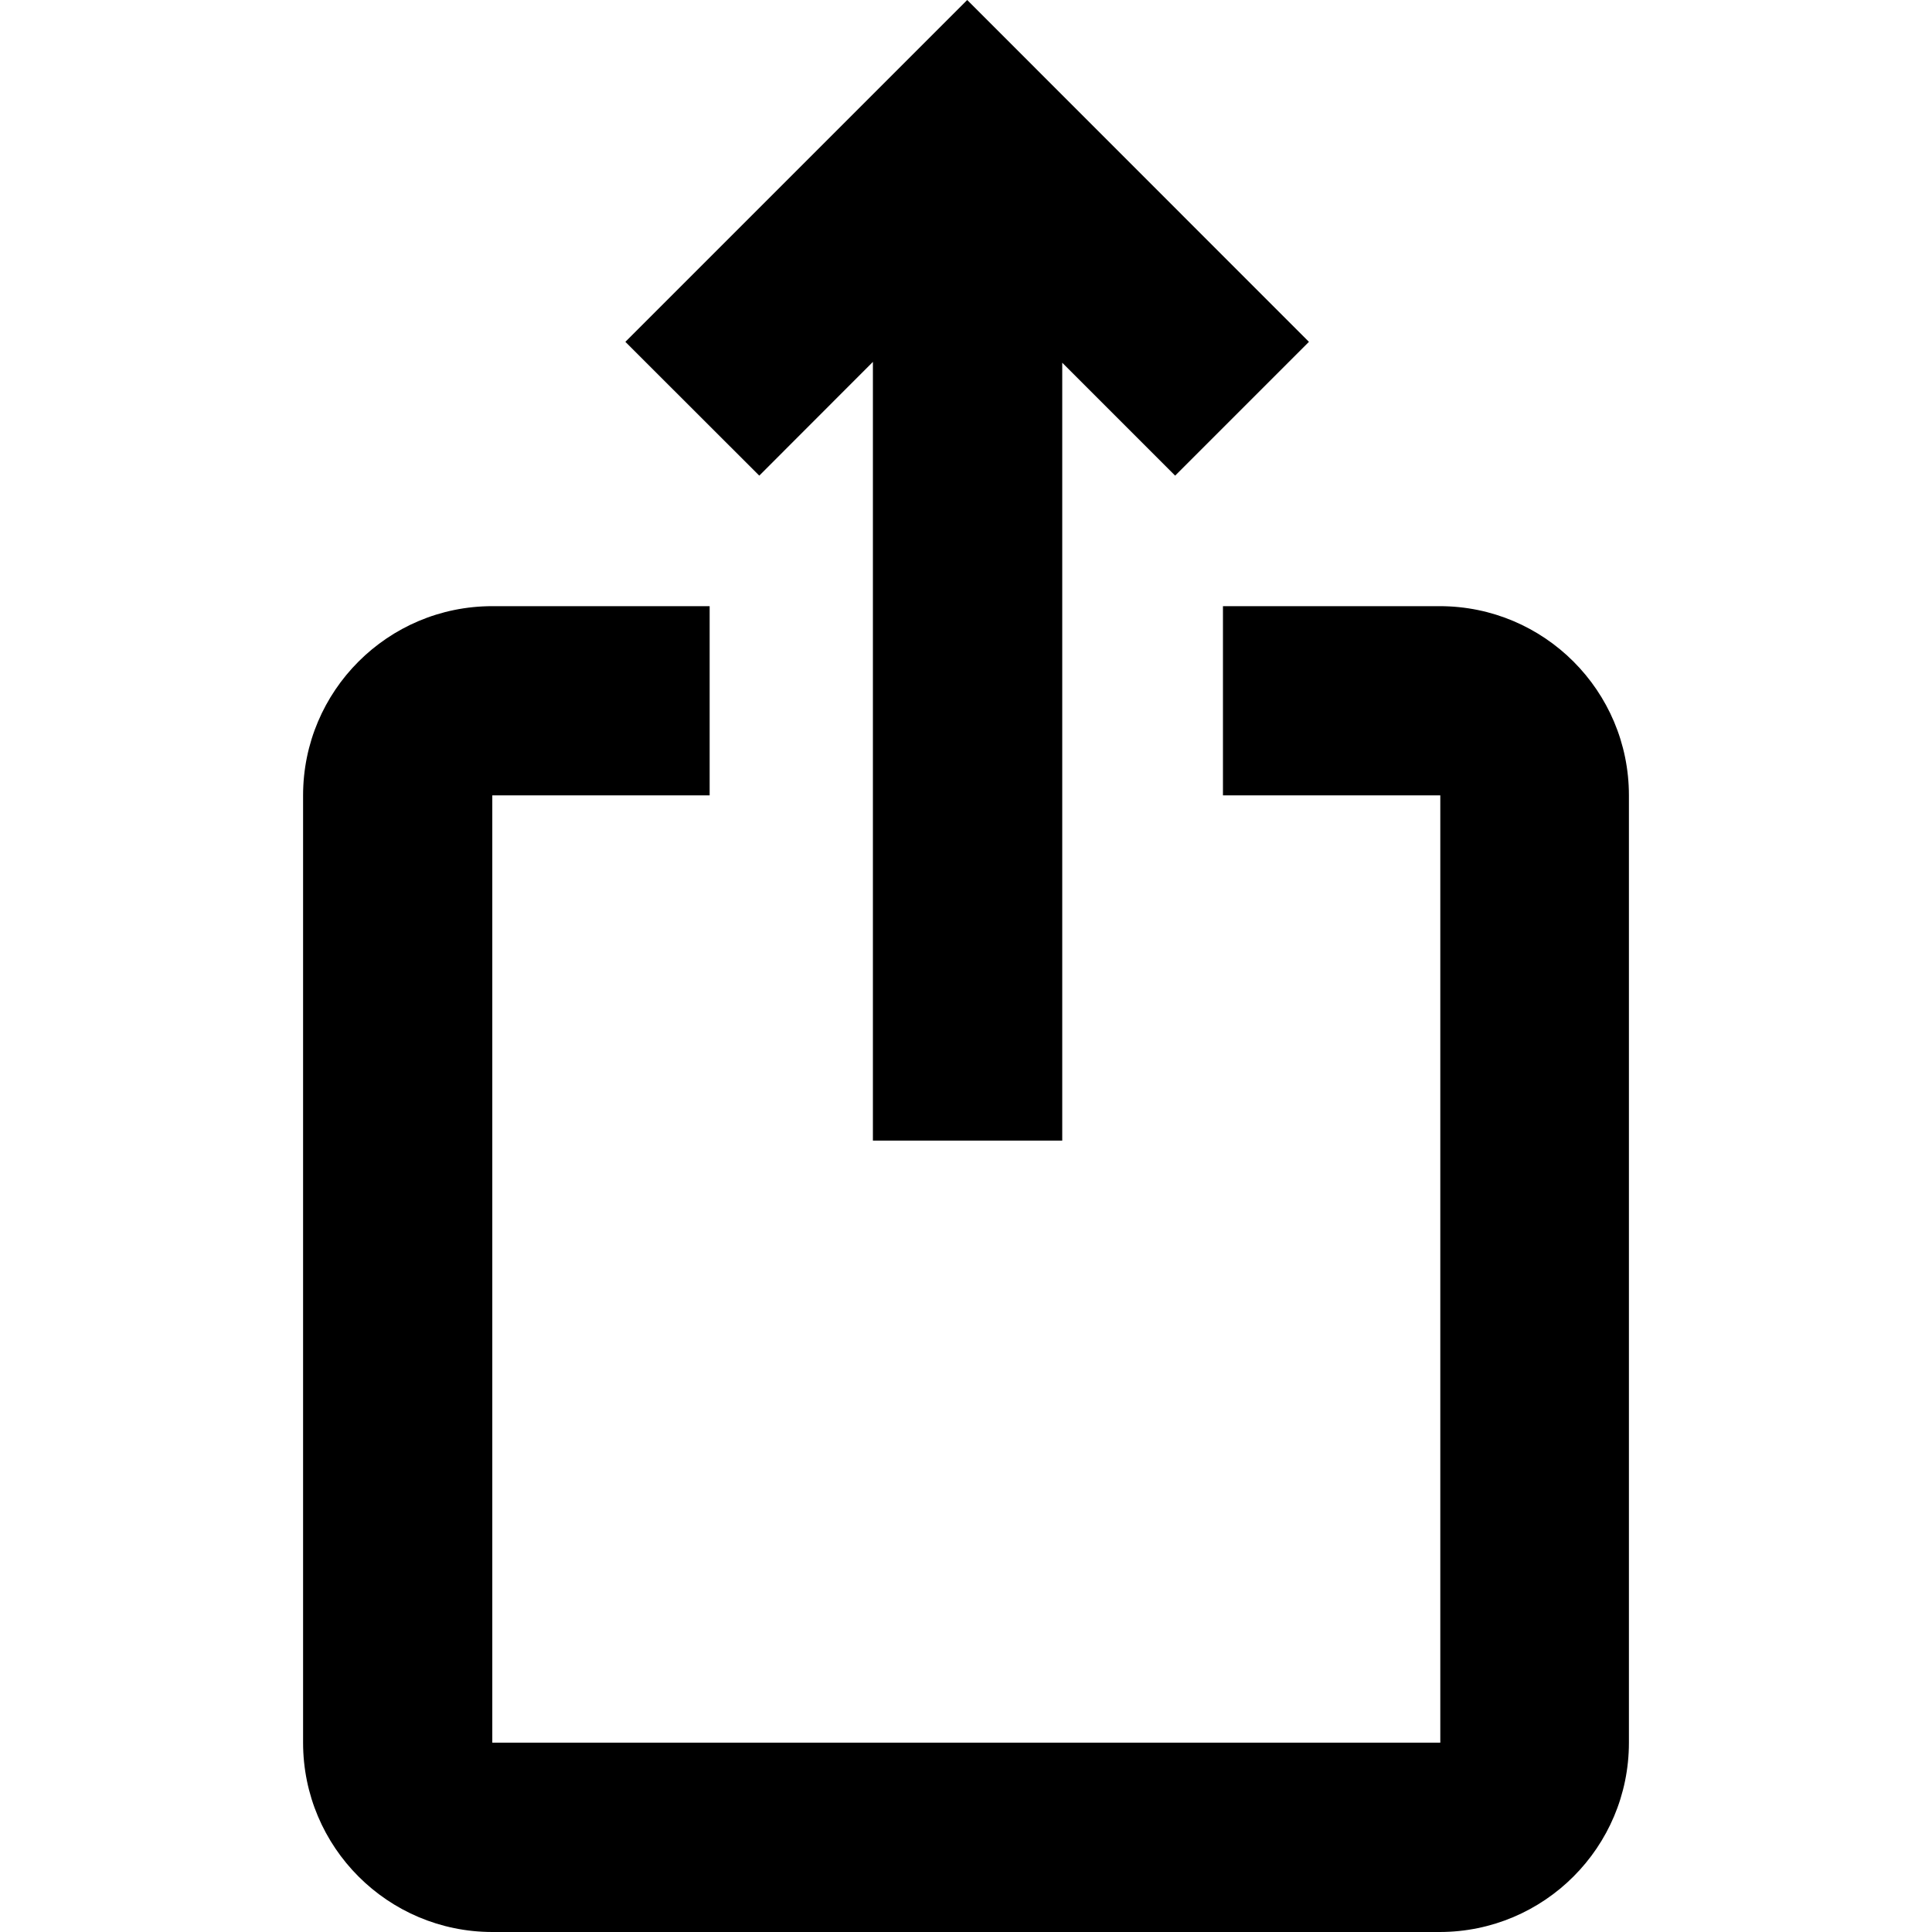
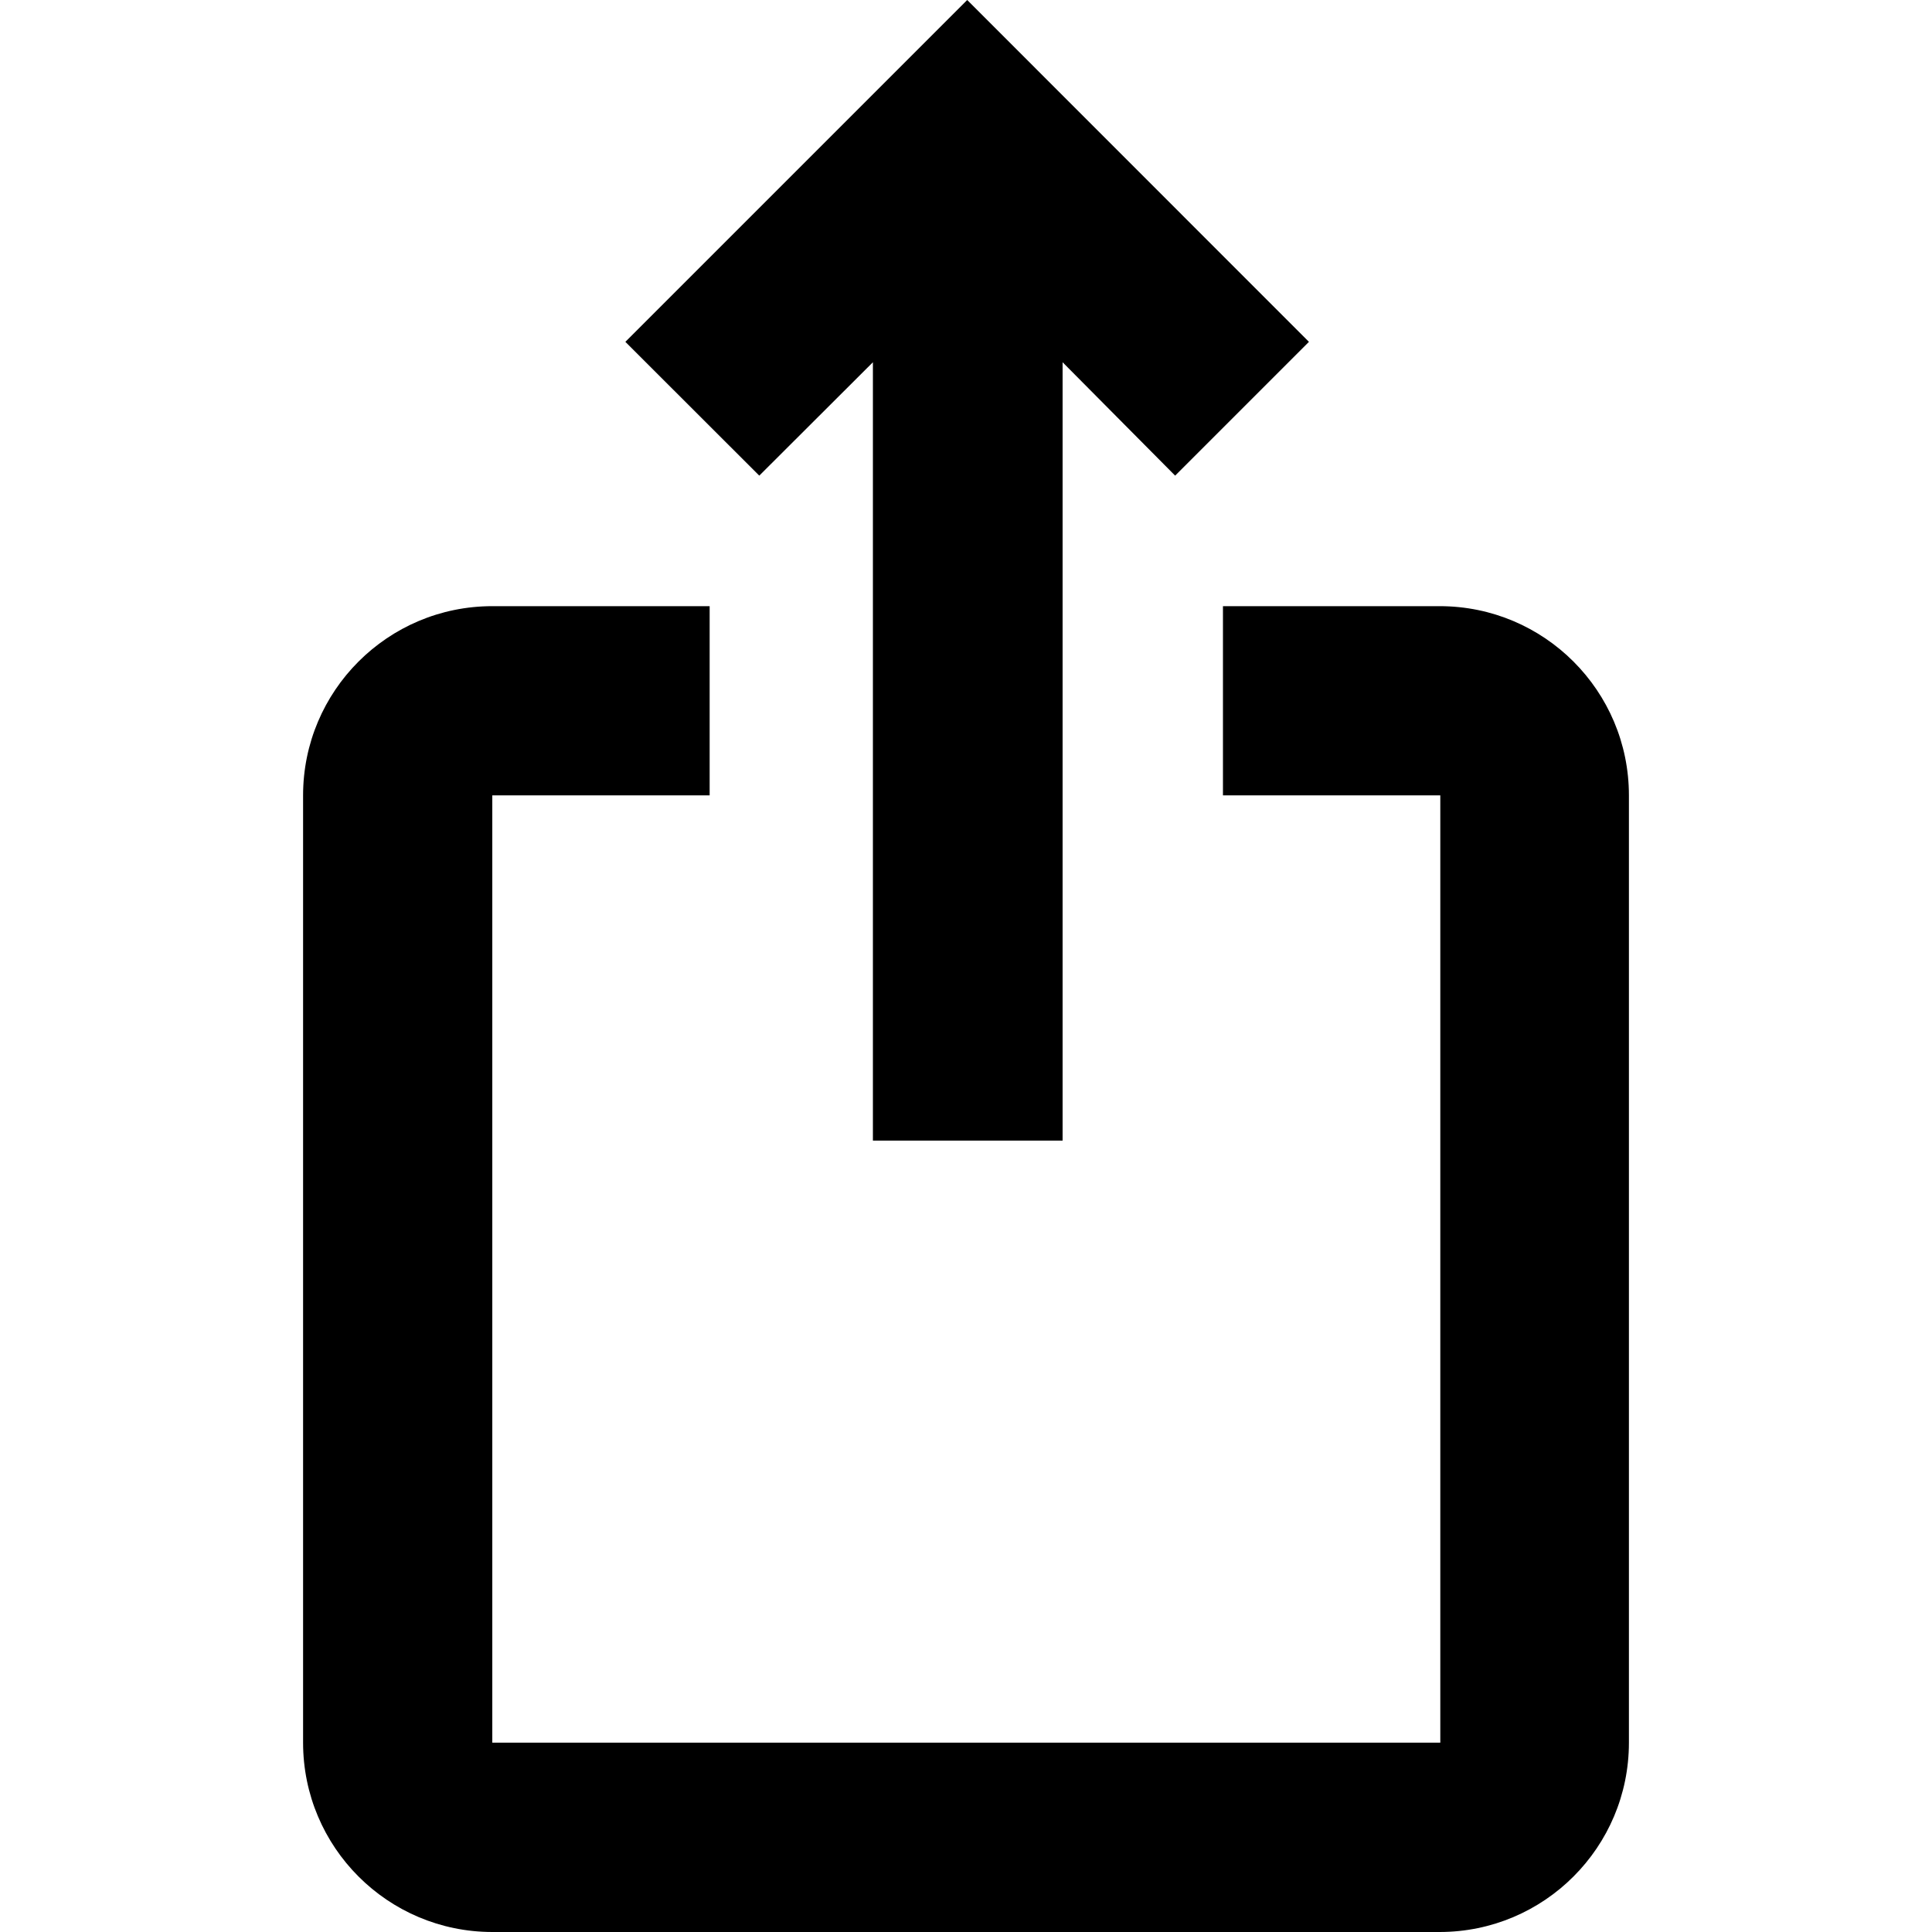
<svg xmlns="http://www.w3.org/2000/svg" id="Layer_1" data-name="Layer 1" viewBox="0 0 16 16">
-   <polygon points="7.229 2.997 7.229 9.446 8.797 9.446 8.797 3.004 9.732 3.939 10.84 2.831 8.01 0 5.179 2.831 6.288 3.939 7.229 2.997" />
-   <path d="M11.923,5.02H10.128V6.587h1.8v7.845H4.077V6.587h1.8V5.02H4.077A1.567,1.567,0,0,0,2.51,6.587v7.845A1.568,1.568,0,0,0,4.077,16h7.846a1.568,1.568,0,0,0,1.567-1.568V6.587A1.567,1.567,0,0,0,11.923,5.02Z" />
+   <path d="M6.288,3.939,5.179,2.831,8.01,0l2.83,2.831L9.732,3.939,8.8,3V9.446H7.229V3ZM11.923,5.02H10.128V6.587h1.8v7.845H4.077V6.587h1.8V5.02H4.077A1.567,1.567,0,0,0,2.51,6.587v7.845A1.568,1.568,0,0,0,4.077,16h7.846a1.568,1.568,0,0,0,1.567-1.568V6.587A1.567,1.567,0,0,0,11.923,5.02Z" />
</svg>
